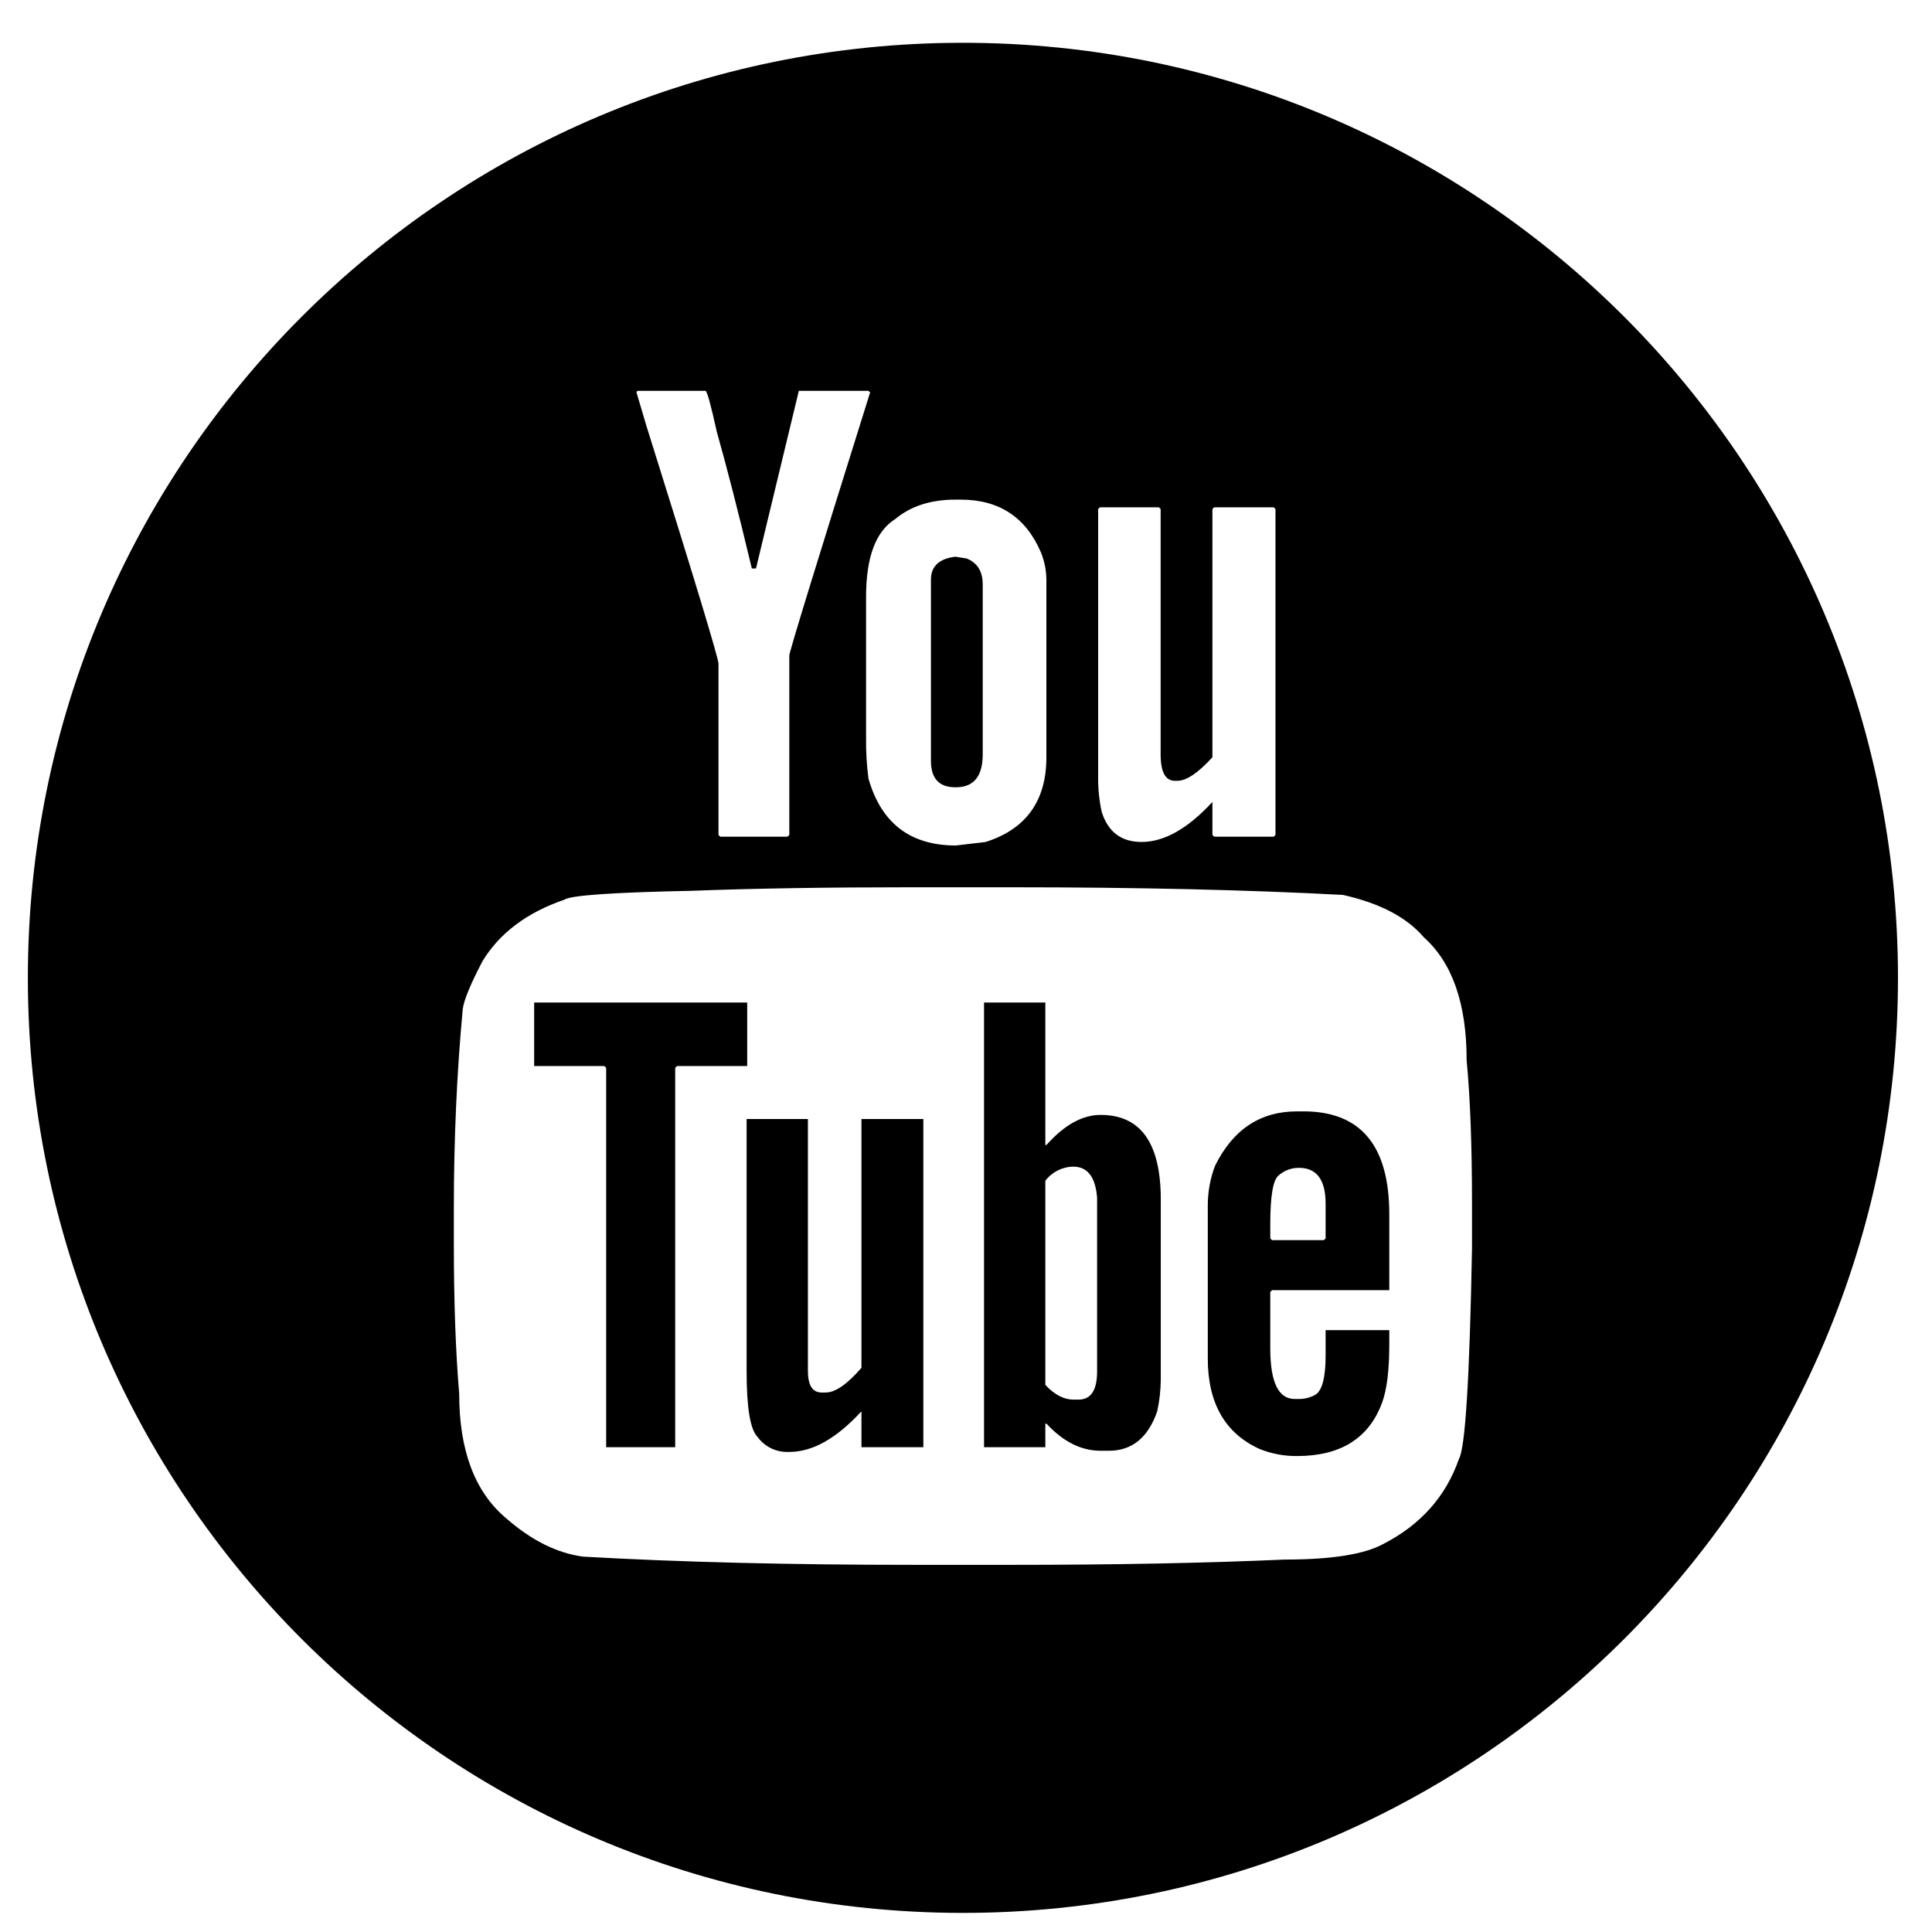
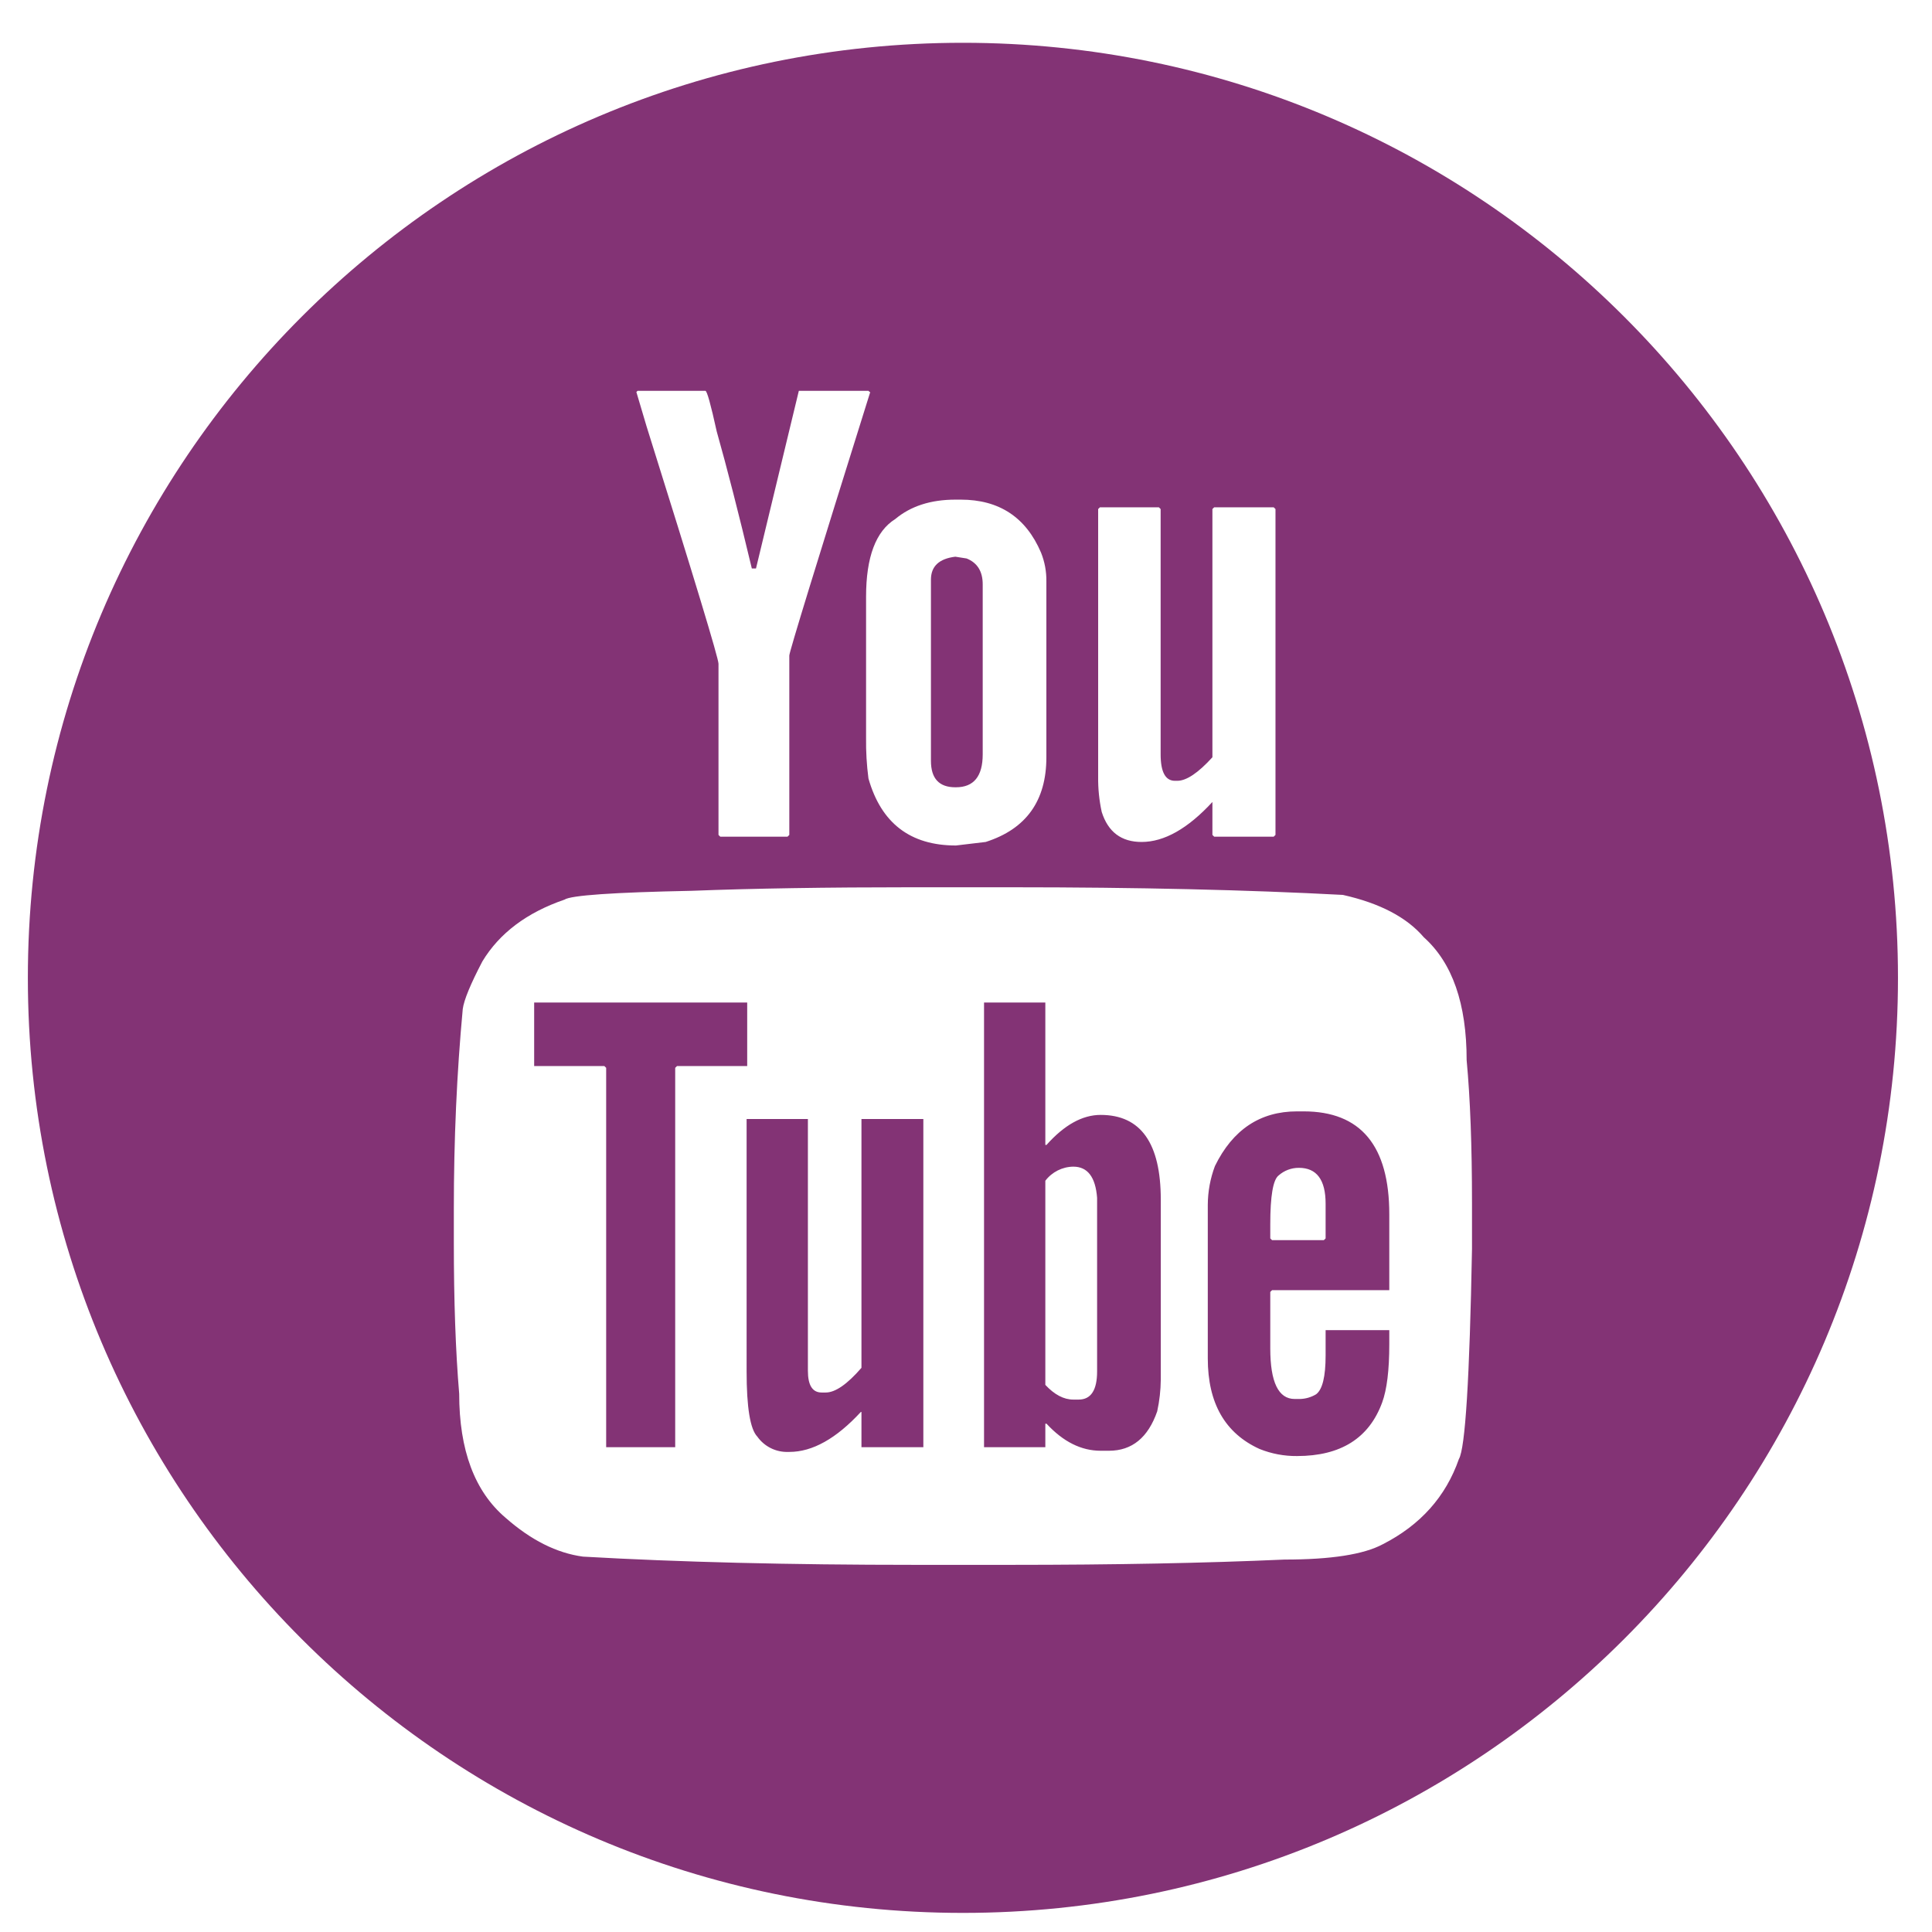
- <svg xmlns="http://www.w3.org/2000/svg" id="Layer_1" height="512" viewBox="0 0 512 512" width="512" data-name="Layer 1">
+ <svg xmlns="http://www.w3.org/2000/svg" id="Layer_1" height="512" viewBox="0 0 512 512" width="512" fill="#833375" data-name="Layer 1">
  <path d="m344.204 309.488a8.038 8.038 0 0 0 -5.362 2.023q-2.207 1.712-2.207 12.94v3.739l.473.465h13.72l.473-.465v-9.194q0-9.515-7.097-9.509zm-59.768-.314a9.462 9.462 0 0 0 -7.412 3.739v54.093q3.627 3.897 7.412 3.897h1.419q4.89 0 4.889-7.485v-45.978q-.631-8.265-6.308-8.265zm-86.578-12.626h16.243v66.719q0 5.763 3.627 5.763h1.105q3.785 0 9.462-6.542v-65.94h16.401v86.981h-16.401v-9.352h-.157q-9.778 10.592-18.924 10.596h-.315a9.637 9.637 0 0 1 -8.201-4.054q-2.839-2.953-2.839-17.302zm145.874-2.023h1.735q22.71 0 22.709 27.275v20.111h-31.068l-.473.465v14.964q0 13.402 6.466 13.405h1.419a8.7 8.7 0 0 0 4.259-1.244q2.522-1.876 2.522-10.288v-6.706h16.875v3.739q0 10.295-1.892 15.436-5.205 14.181-22.552 14.185a25.919 25.919 0 0 1 -9.935-1.873q-13.721-6.234-13.721-24.001v-40.688a29.639 29.639 0 0 1 1.893-10.288q7.096-14.489 21.763-14.492zm-82.951-28.841h16.243v37.728h.315q7.097-7.957 14.351-7.95 15.928 0 15.929 22.442v47.701a41.181 41.181 0 0 1 -.947 8.415q-3.627 10.438-12.774 10.445h-2.208q-7.726 0-14.351-7.171h-.315v6.234h-16.243zm-119.223 0h56.457v16.837h-18.608l-.472.465v100.543h-18.294v-100.543l-.473-.465h-18.609zm100.457-30.55q-34.538 0-58.665.937-31.226.625-33.747 2.338-14.982 5.147-21.764 16.365-4.729 9.044-5.204 12.626-2.366 25.409-2.365 52.999v8.887q0 23.225 1.419 40.059 0 22.446 12.3 32.888 10.094 8.89 20.501 10.288 38.164 2.184 87.997 2.181h25.39q41.159 0 72.542-1.401 18.452 0 26.021-4.054 14.981-7.639 20.186-22.6 2.522-4.214 3.469-55.651v-12.153q0-22.764-1.419-37.878 0-22.446-11.354-32.58-6.782-7.947-21.448-11.225-37.849-2.02-87.839-2.023zm11.158-87.603 2.997.472q4.259 1.712 4.258 6.856v45.049q0 8.726-7.096 8.73h-.159q-6.465 0-6.465-7.014v-48.009q0-5.301 6.465-6.084zm38.322-13.091-.473.465v70.923a41.33 41.33 0 0 0 .947 9.351q2.522 7.957 10.565 7.95 8.99 0 18.767-10.596v8.729l.472.465h15.771l.473-.465v-86.358l-.473-.465h-15.771l-.472.465v65.782q-5.678 6.234-9.305 6.234h-.631q-3.785 0-3.784-7.014v-65.003l-.473-.465zm-38.322-2.03q-9.776 0-15.927 5.147-7.728 4.83-7.728 20.576v37.406a75.004 75.004 0 0 0 .631 10.76q5.046 17.77 23.182 17.767l7.884-.937q16.086-5.137 16.086-22.442v-46.608a19.748 19.748 0 0 0 -1.42-7.636q-5.991-14.038-21.289-14.034zm-84.212-28.834-.315.315 2.681 9.037q19.081 60.795 19.082 62.973v45.363l.473.465h17.82l.473-.465v-47.544q0-1.405 21.448-69.829h-.158l-.315-.315h-18.451l-11.354 47.072h-1.104q-5.205-21.82-9.305-36.319-2.366-10.756-2.996-10.753zm86.222-92.237c136.855 0 247.8 110.947 247.8 247.803s-110.945 247.796-247.8 247.796-247.8-110.941-247.8-247.796 110.944-247.803 247.8-247.803z" fill-rule="evenodd" />
</svg>
